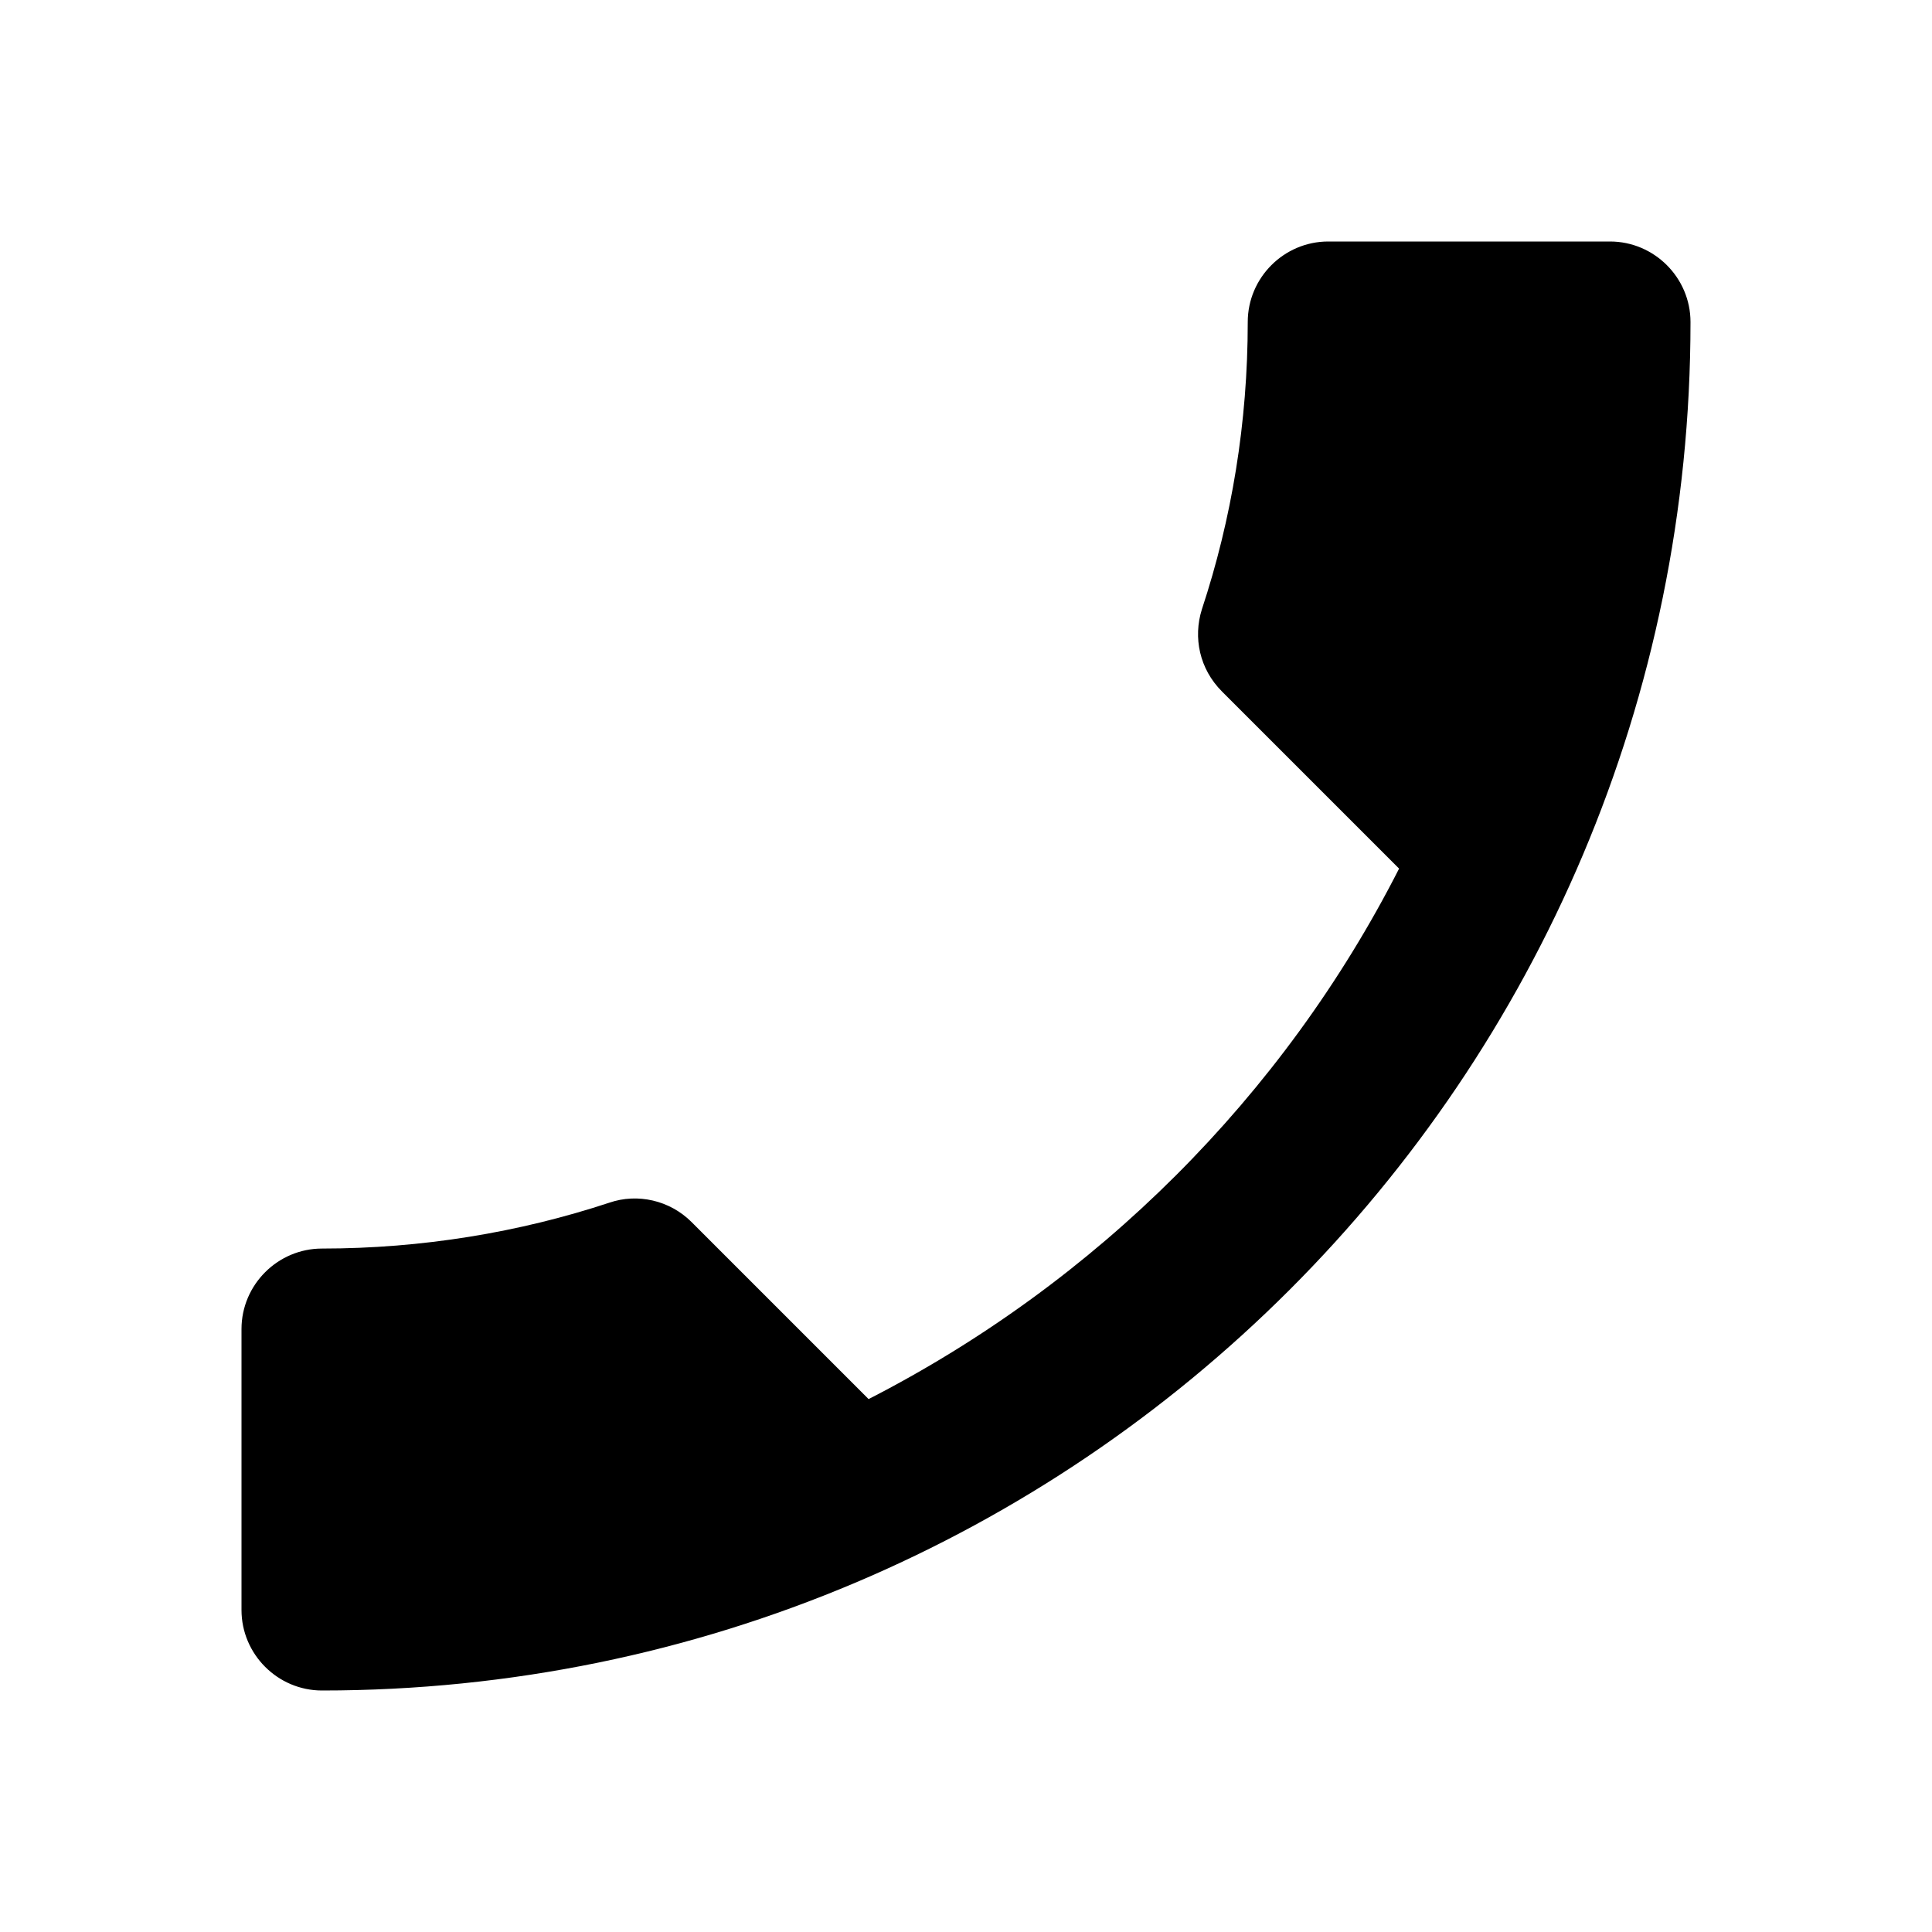
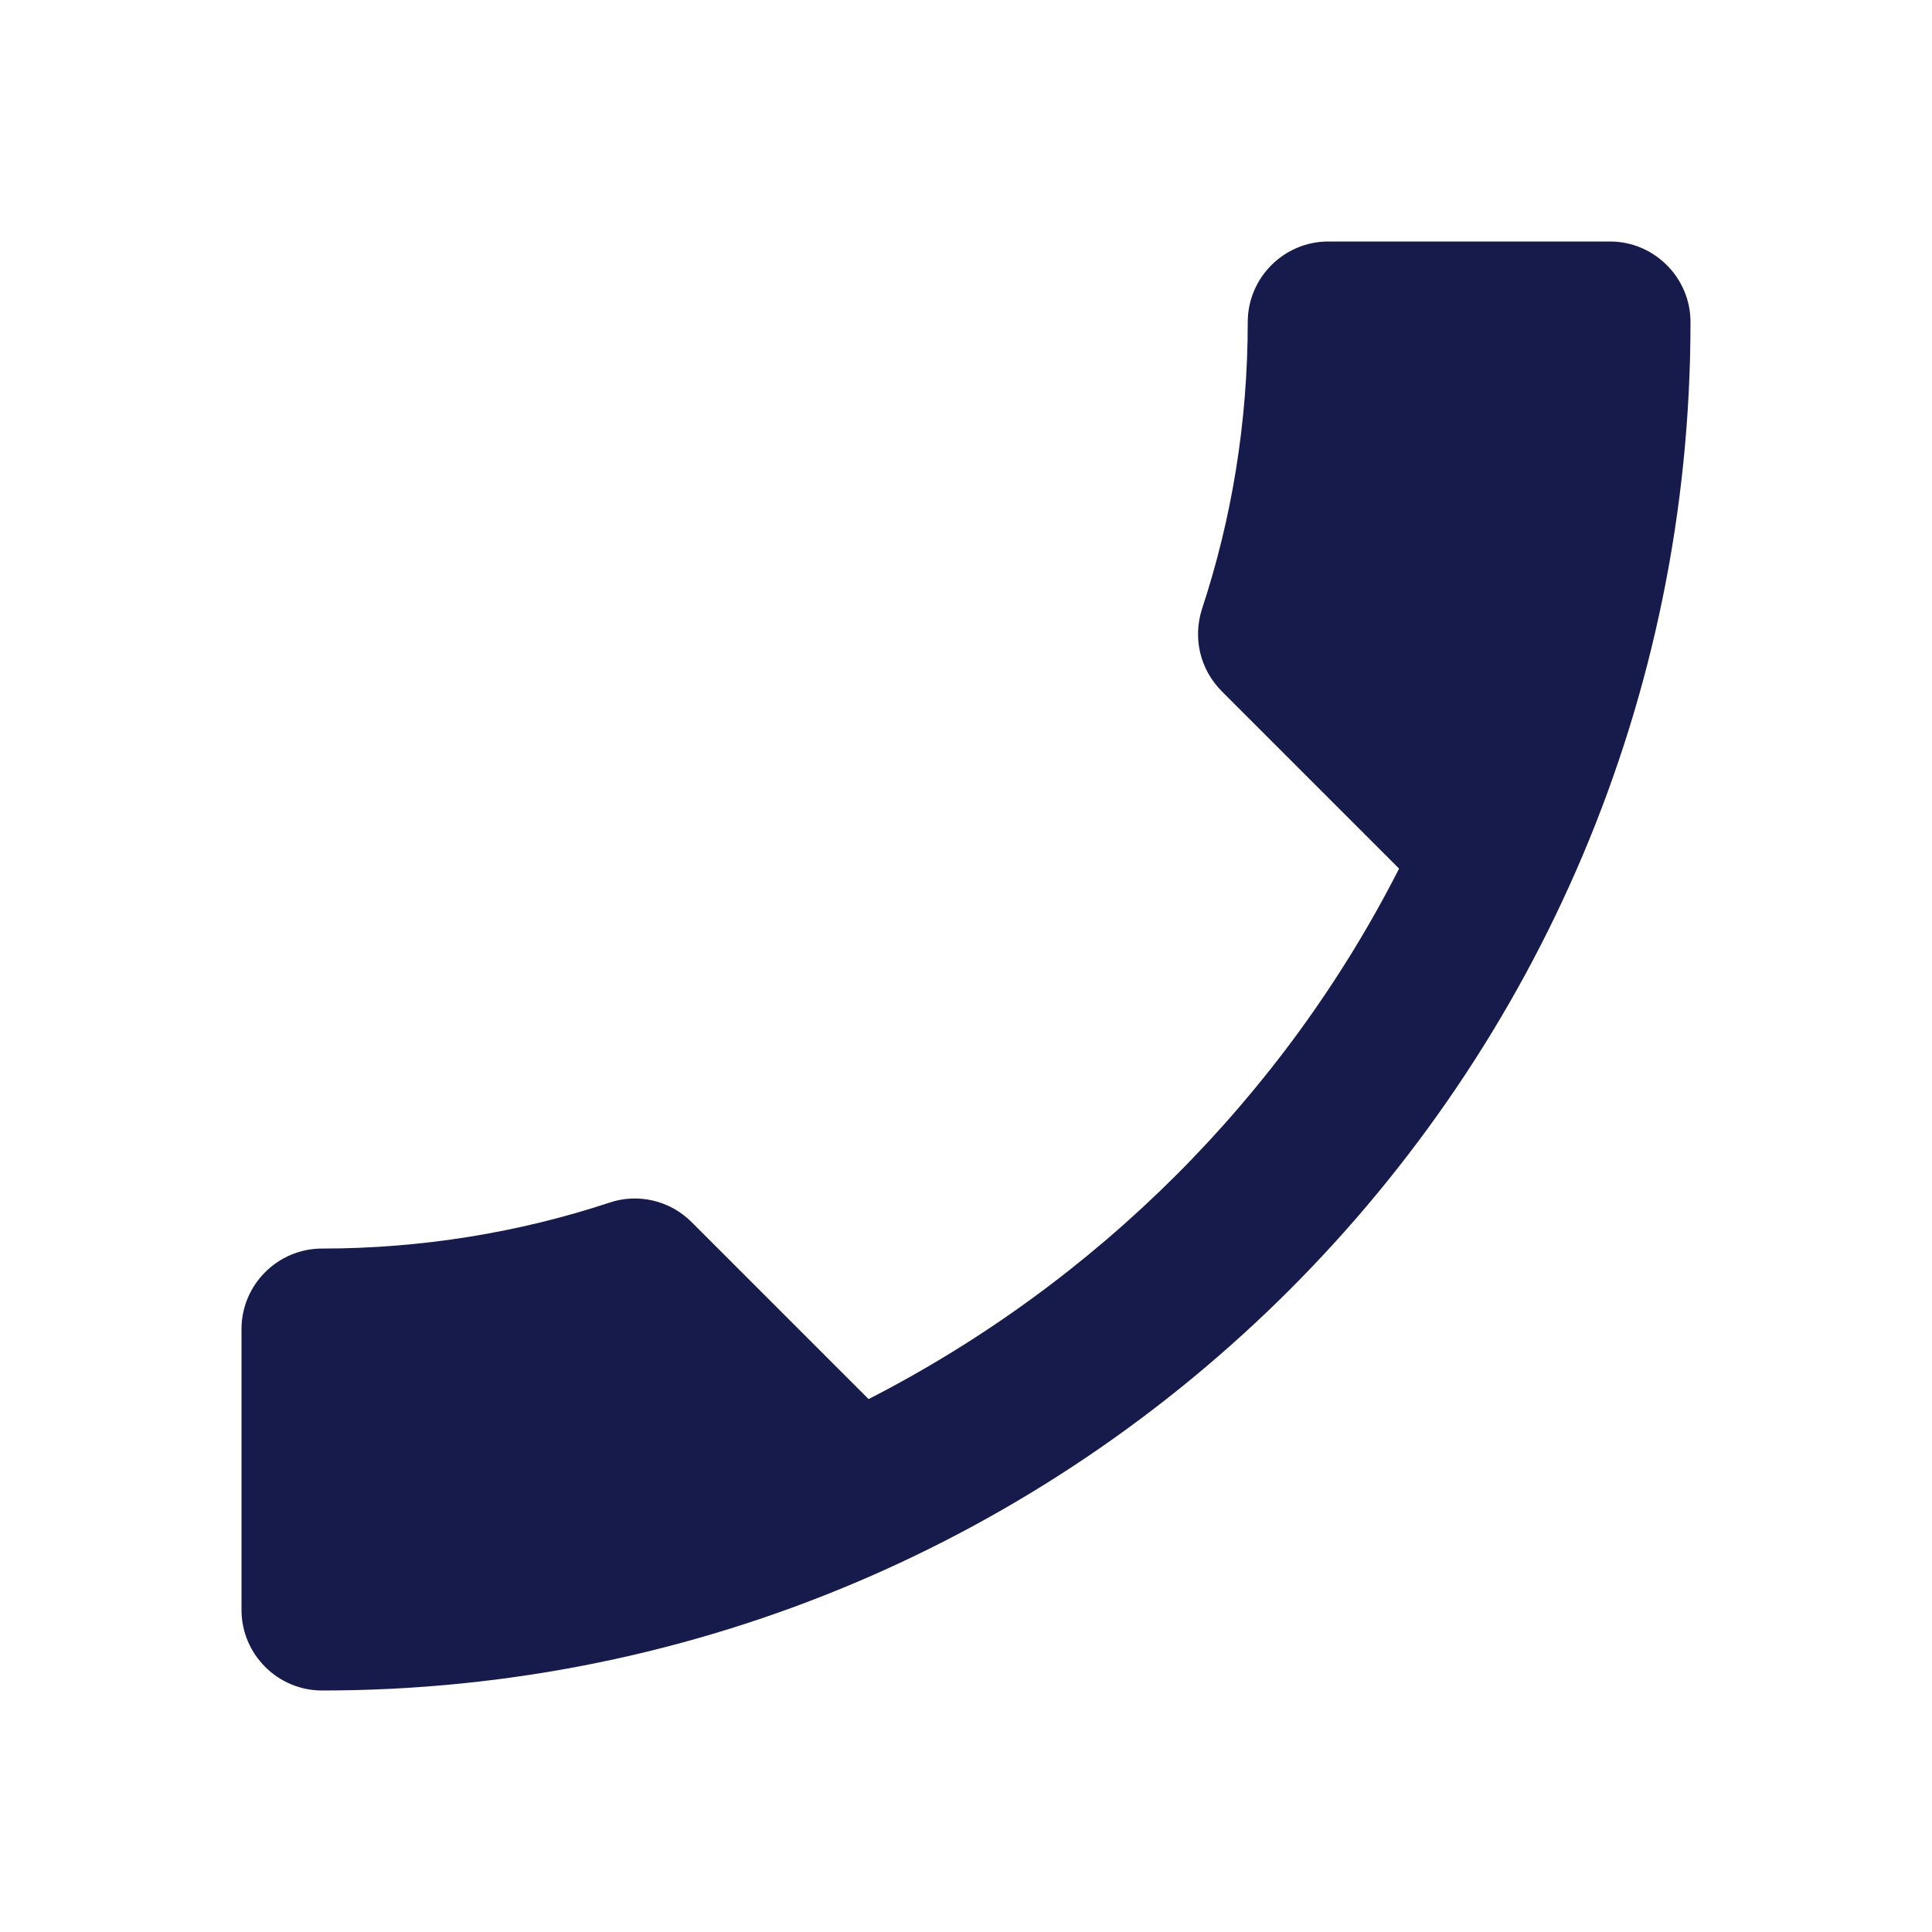
- <svg xmlns="http://www.w3.org/2000/svg" height="24px" viewBox="0 0 24 24" width="24px" fill="#000000">
+ <svg xmlns="http://www.w3.org/2000/svg" height="24px" viewBox="0 0 24 24" width="24px" fill="#171B4B">
  <path d="M0 0h24v24H0z" fill="none" />
  <path d="M17.38 10.79l-2.2-2.2c-.28-.28-.36-.67-.25-1.02.37-1.12.57-2.32.57-3.57 0-.55.45-1 1-1H20c.55 0 1 .45 1 1 0 9.39-7.61 17-17 17-.55 0-1-.45-1-1v-3.49c0-.55.45-1 1-1 1.24 0 2.45-.2 3.57-.57.35-.12.75-.03 1.02.24l2.2 2.2c2.83-1.45 5.15-3.76 6.59-6.59z" />
</svg>
